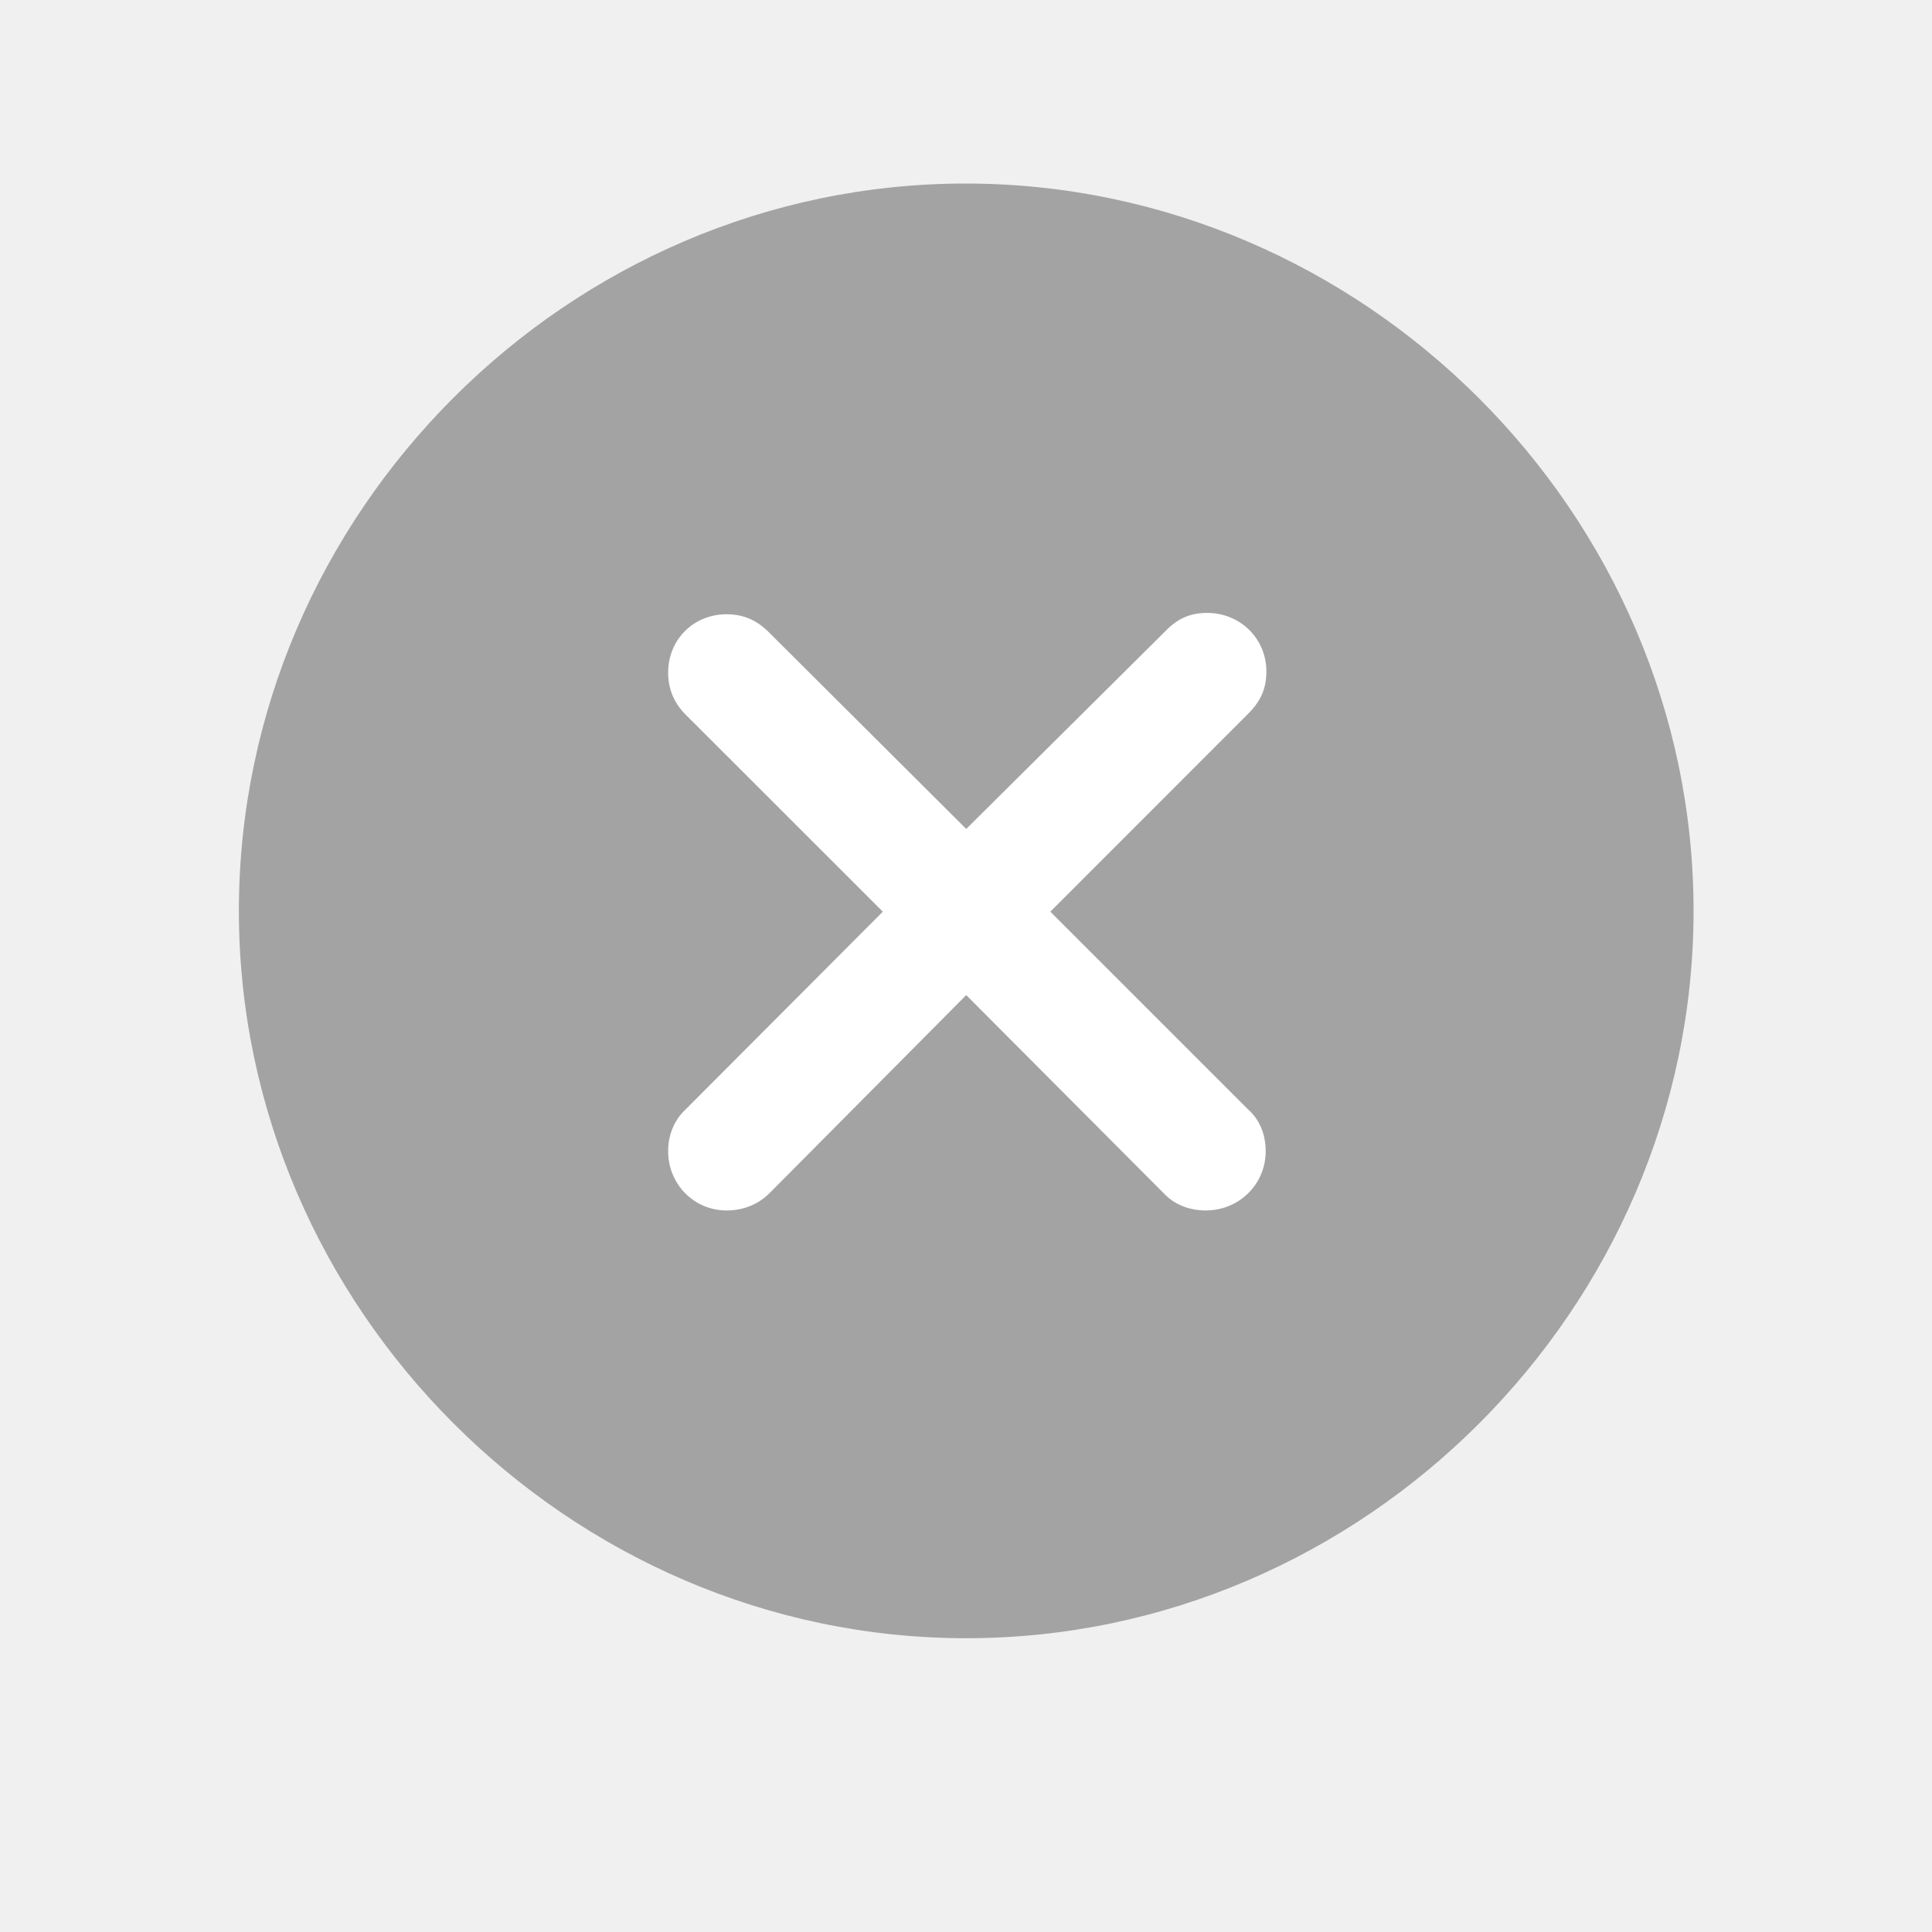
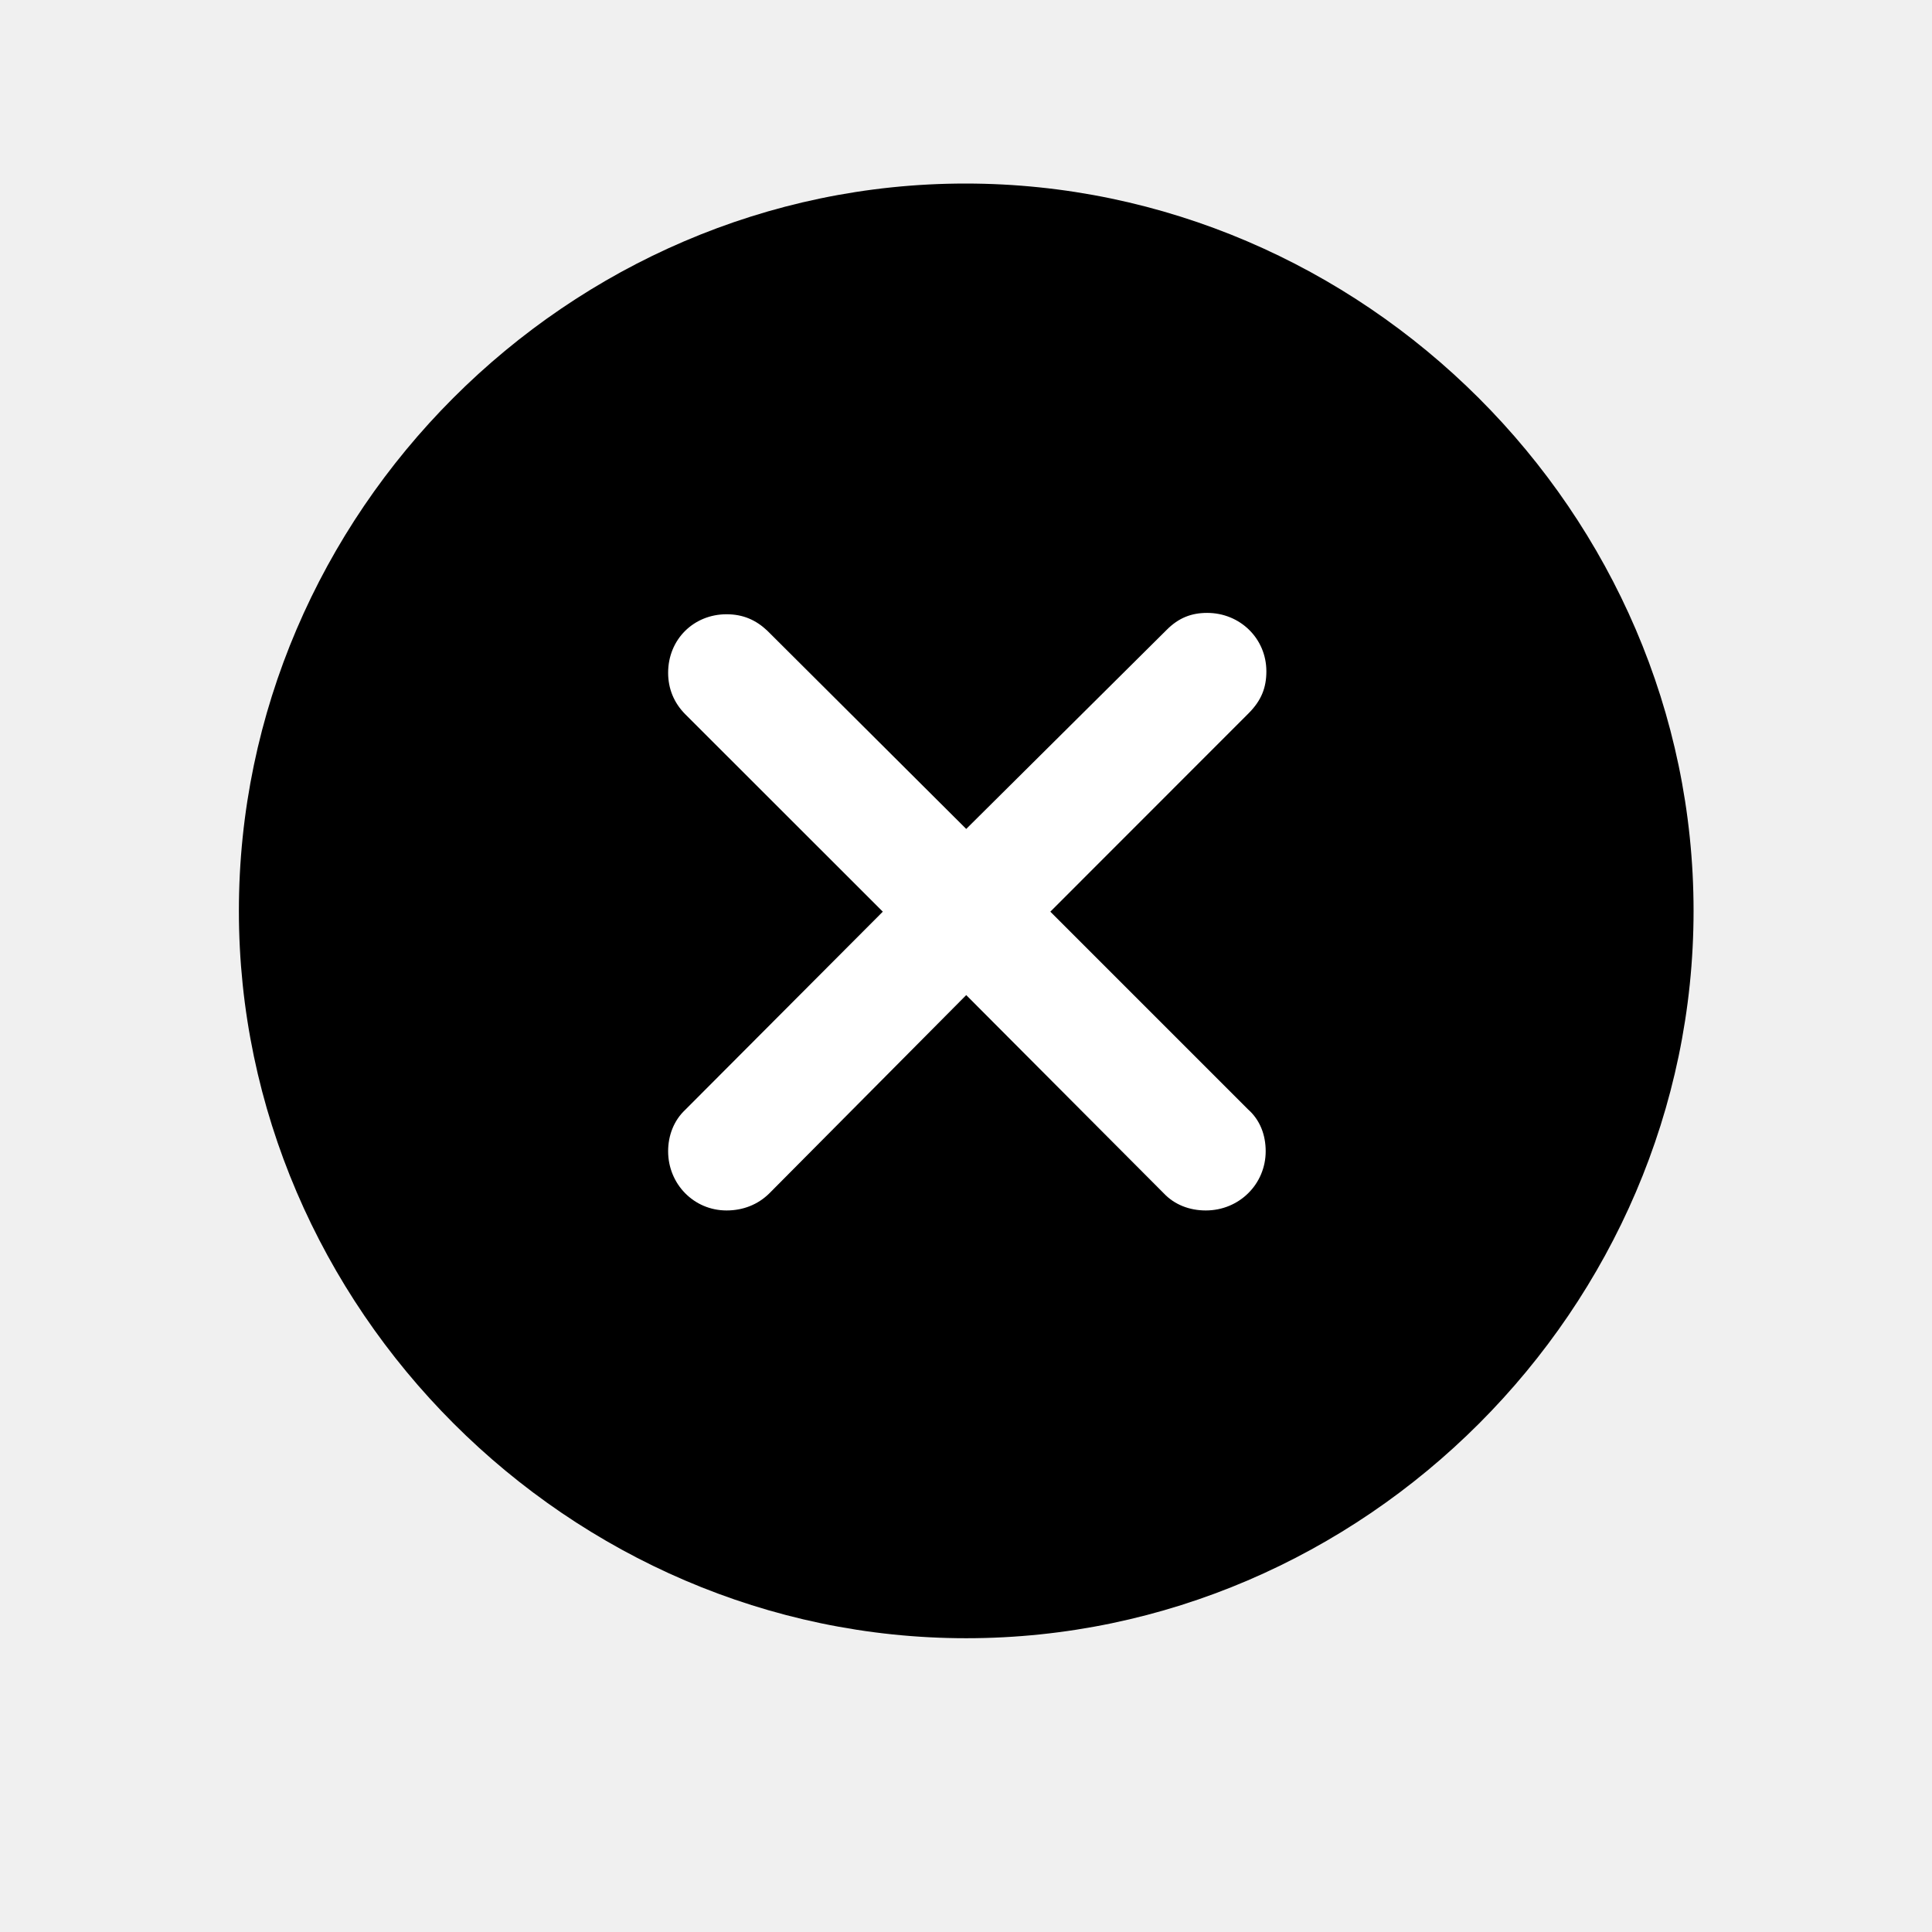
<svg xmlns="http://www.w3.org/2000/svg" width="19" height="19" viewBox="0 0 16 17" fill="none">
-   <path d="M8.002 14.415C4.507 14.415 1.602 11.51 1.602 8.015C1.602 4.514 4.5 1.615 7.995 1.615C11.496 1.615 14.402 4.514 14.402 8.015C14.402 11.51 11.503 14.415 8.002 14.415Z" fill="#A3A3A3" />
+   <path d="M8.002 14.415C4.507 14.415 1.602 11.51 1.602 8.015C1.602 4.514 4.5 1.615 7.995 1.615C11.496 1.615 14.402 4.514 14.402 8.015C14.402 11.51 11.503 14.415 8.002 14.415Z" fill="currentColor" />
  <path d="M6.27 10.5C6.169 10.6 6.038 10.651 5.893 10.651C5.605 10.651 5.379 10.418 5.379 10.13C5.379 9.992 5.429 9.86 5.529 9.766L7.268 8.022L5.529 6.284C5.429 6.183 5.379 6.058 5.379 5.92C5.379 5.625 5.605 5.405 5.893 5.405C6.038 5.405 6.151 5.455 6.251 5.549L8.002 7.294L9.765 5.543C9.871 5.436 9.984 5.393 10.122 5.393C10.411 5.393 10.643 5.618 10.643 5.907C10.643 6.051 10.599 6.164 10.486 6.277L8.742 8.022L10.48 9.76C10.587 9.854 10.637 9.986 10.637 10.13C10.637 10.418 10.405 10.651 10.11 10.651C9.966 10.651 9.834 10.6 9.74 10.5L8.002 8.756L6.27 10.5Z" fill="white" />
</svg>
